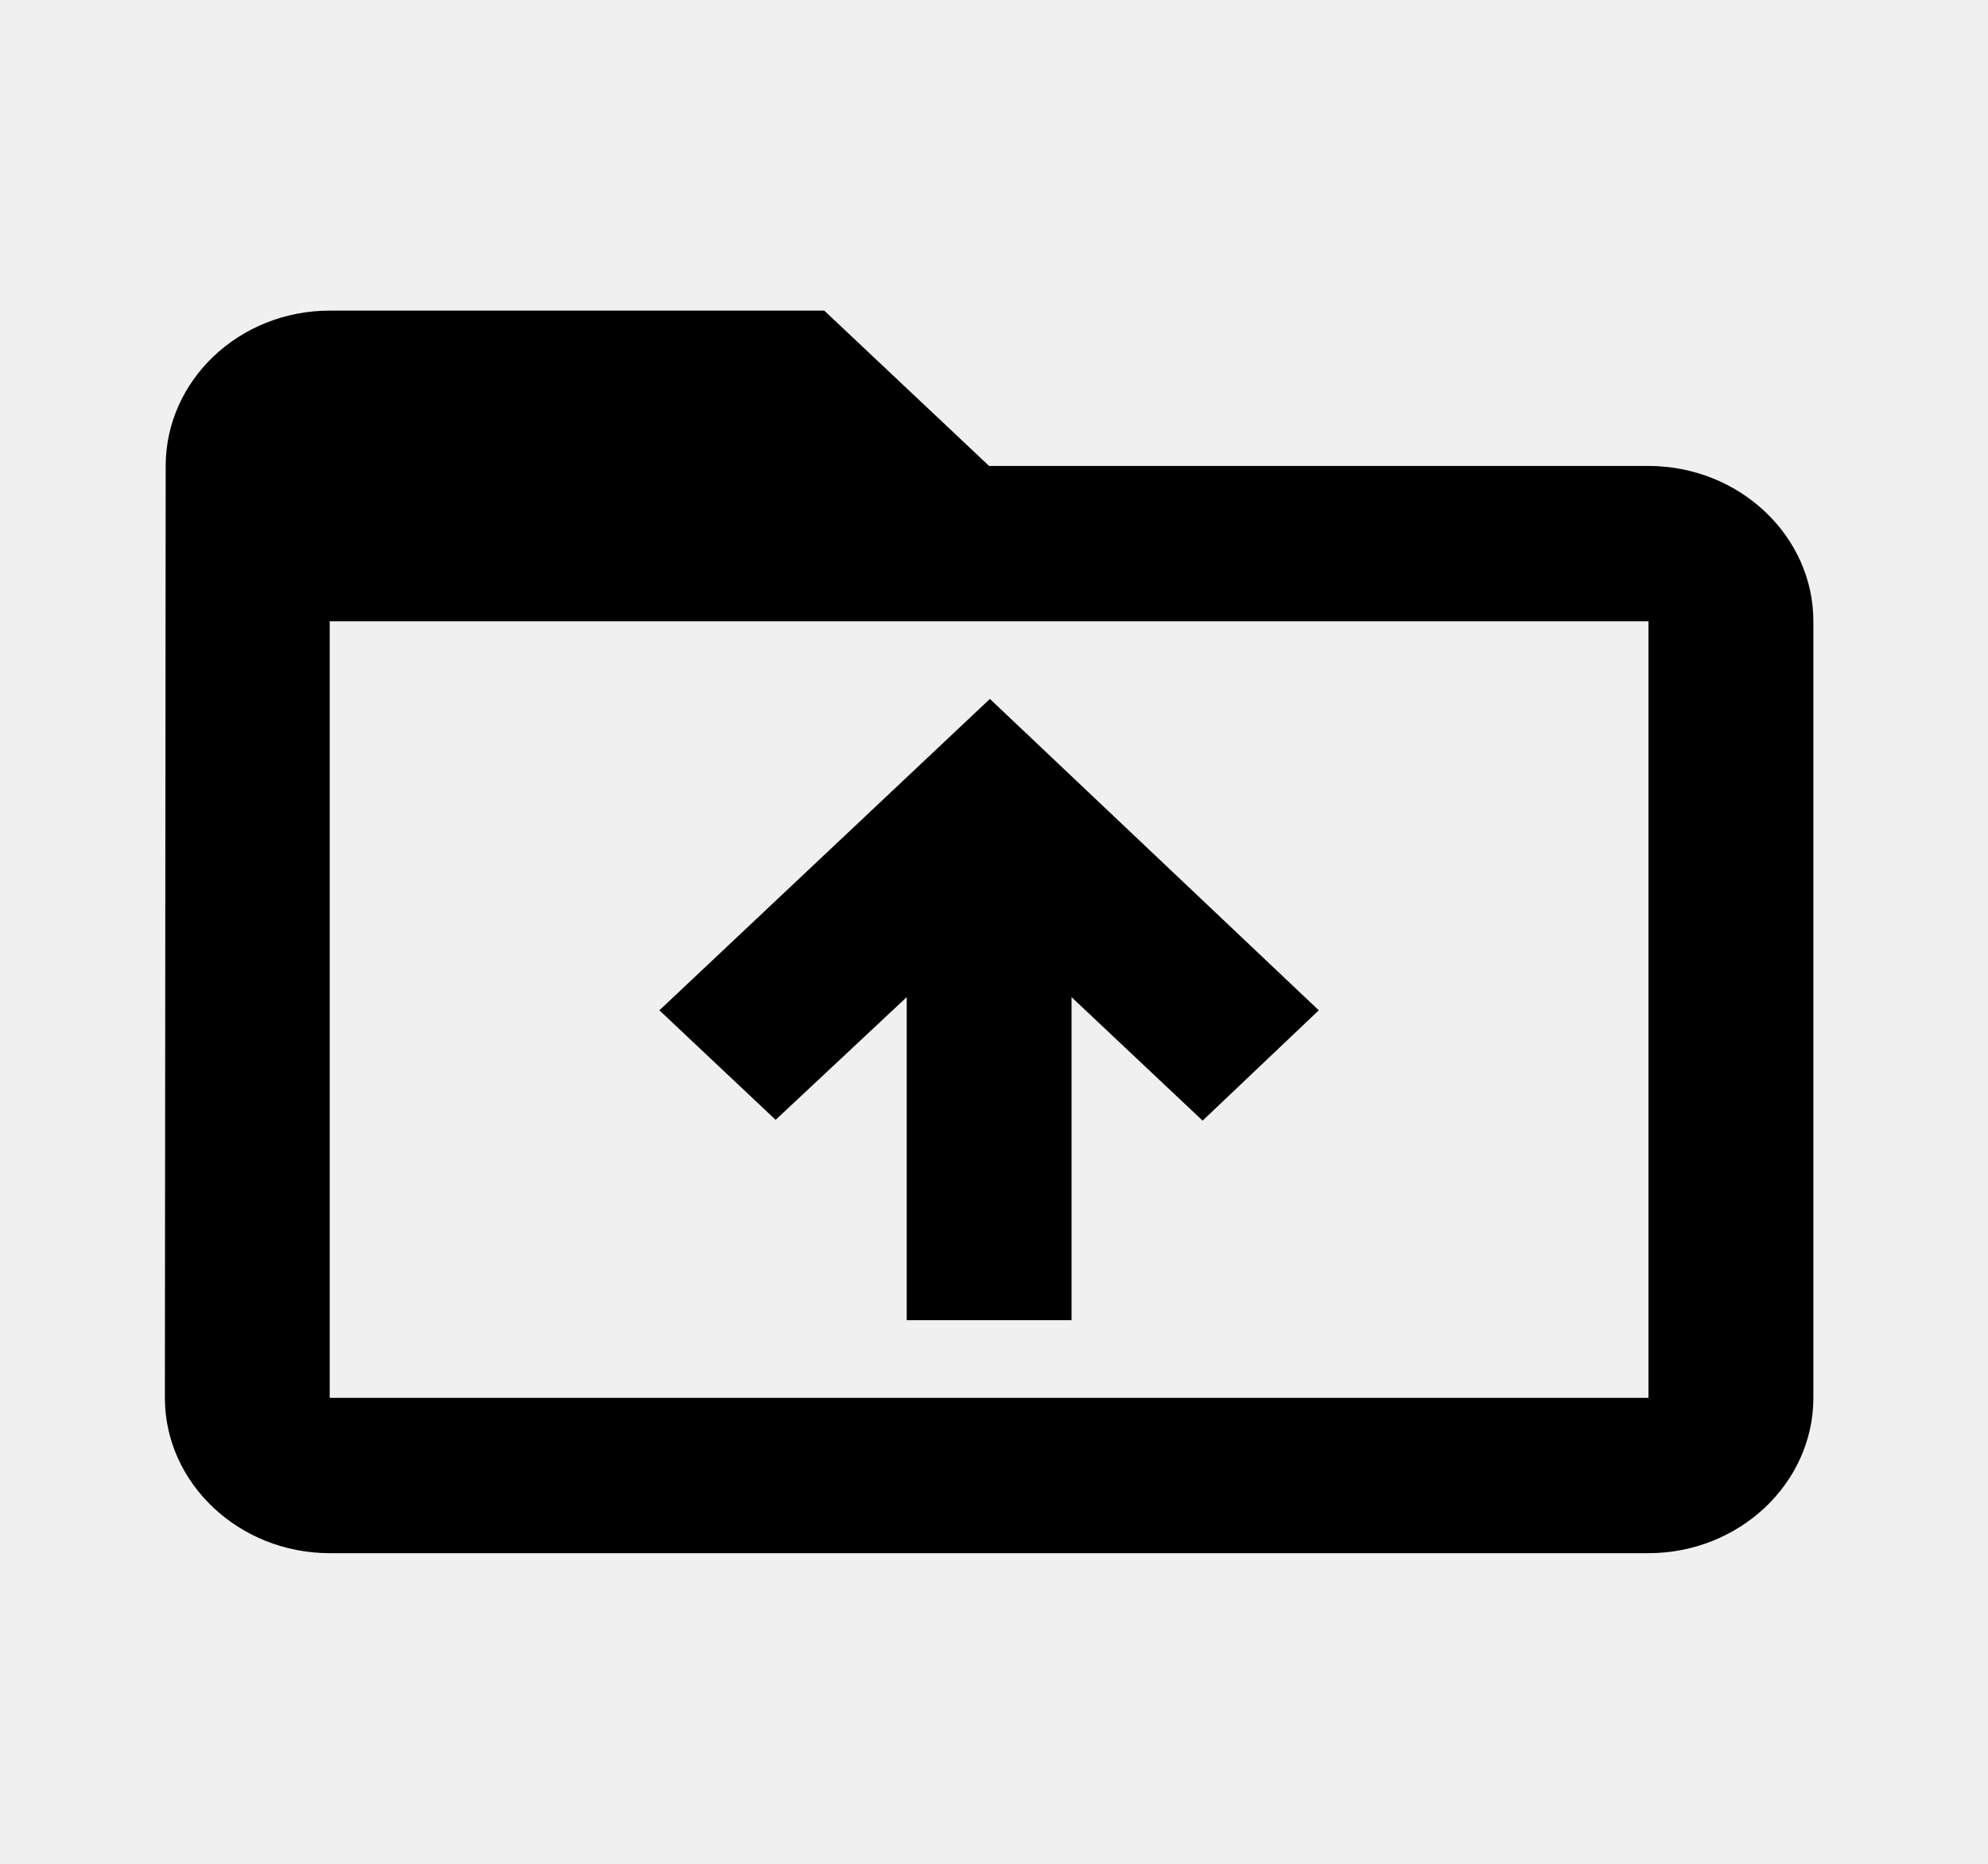
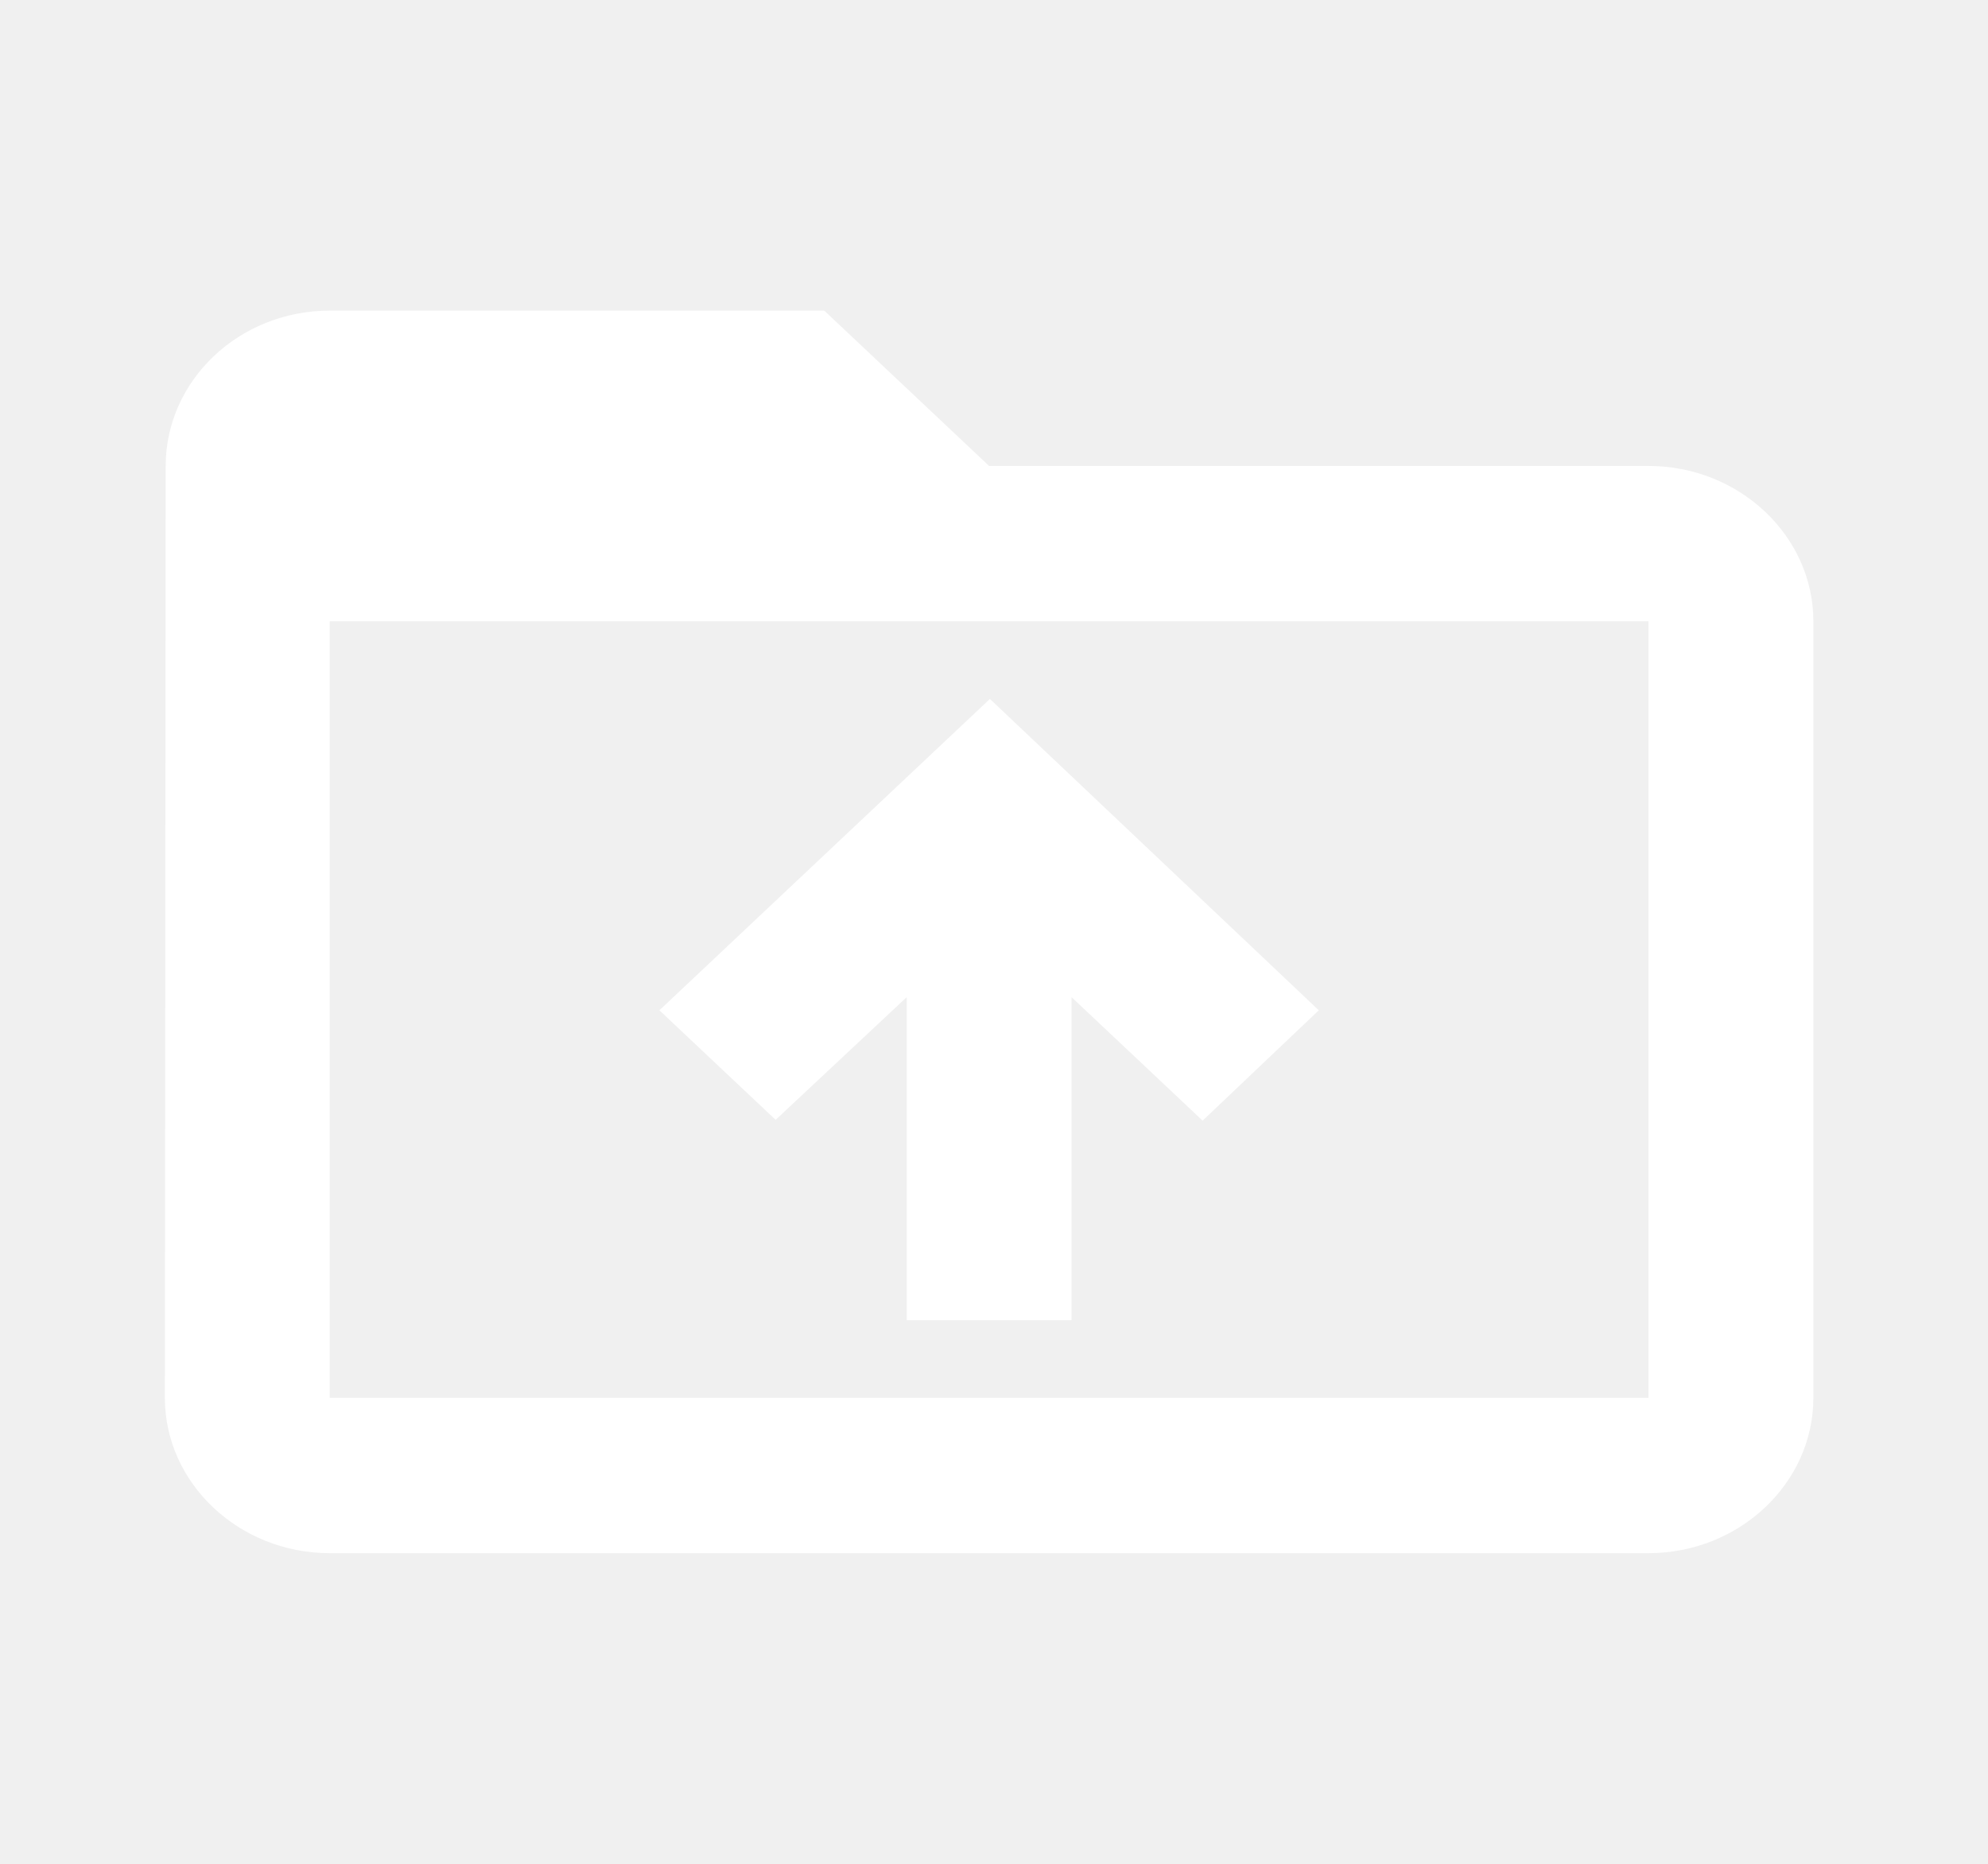
<svg xmlns="http://www.w3.org/2000/svg" width="32" height="30" viewBox="0 0 32 30" fill="none">
-   <path d="M26.535 7.5H15.921L13.268 5H5.307C3.848 5 2.667 6.125 2.667 7.5L2.654 22.5C2.654 23.875 3.848 25 5.307 25H26.535C27.995 25 29.189 23.875 29.189 22.5V10C29.189 8.625 27.995 7.5 26.535 7.5ZM26.535 22.5H5.307V10H26.535V22.5ZM10.614 16.262L12.485 18.025L14.595 16.05V21.25H17.248V16.05L19.358 18.038L21.228 16.262L15.934 11.25L10.614 16.262Z" fill="black" />
+   <path d="M26.535 7.5H15.921L13.268 5H5.307C3.848 5 2.667 6.125 2.667 7.5L2.654 22.5C2.654 23.875 3.848 25 5.307 25H26.535C27.995 25 29.189 23.875 29.189 22.5V10C29.189 8.625 27.995 7.5 26.535 7.5ZM26.535 22.5H5.307V10H26.535V22.5ZM10.614 16.262L12.485 18.025L14.595 16.05V21.25H17.248V16.05L19.358 18.038L21.228 16.262L15.934 11.25L10.614 16.262Z" fill="white" />
</svg>
